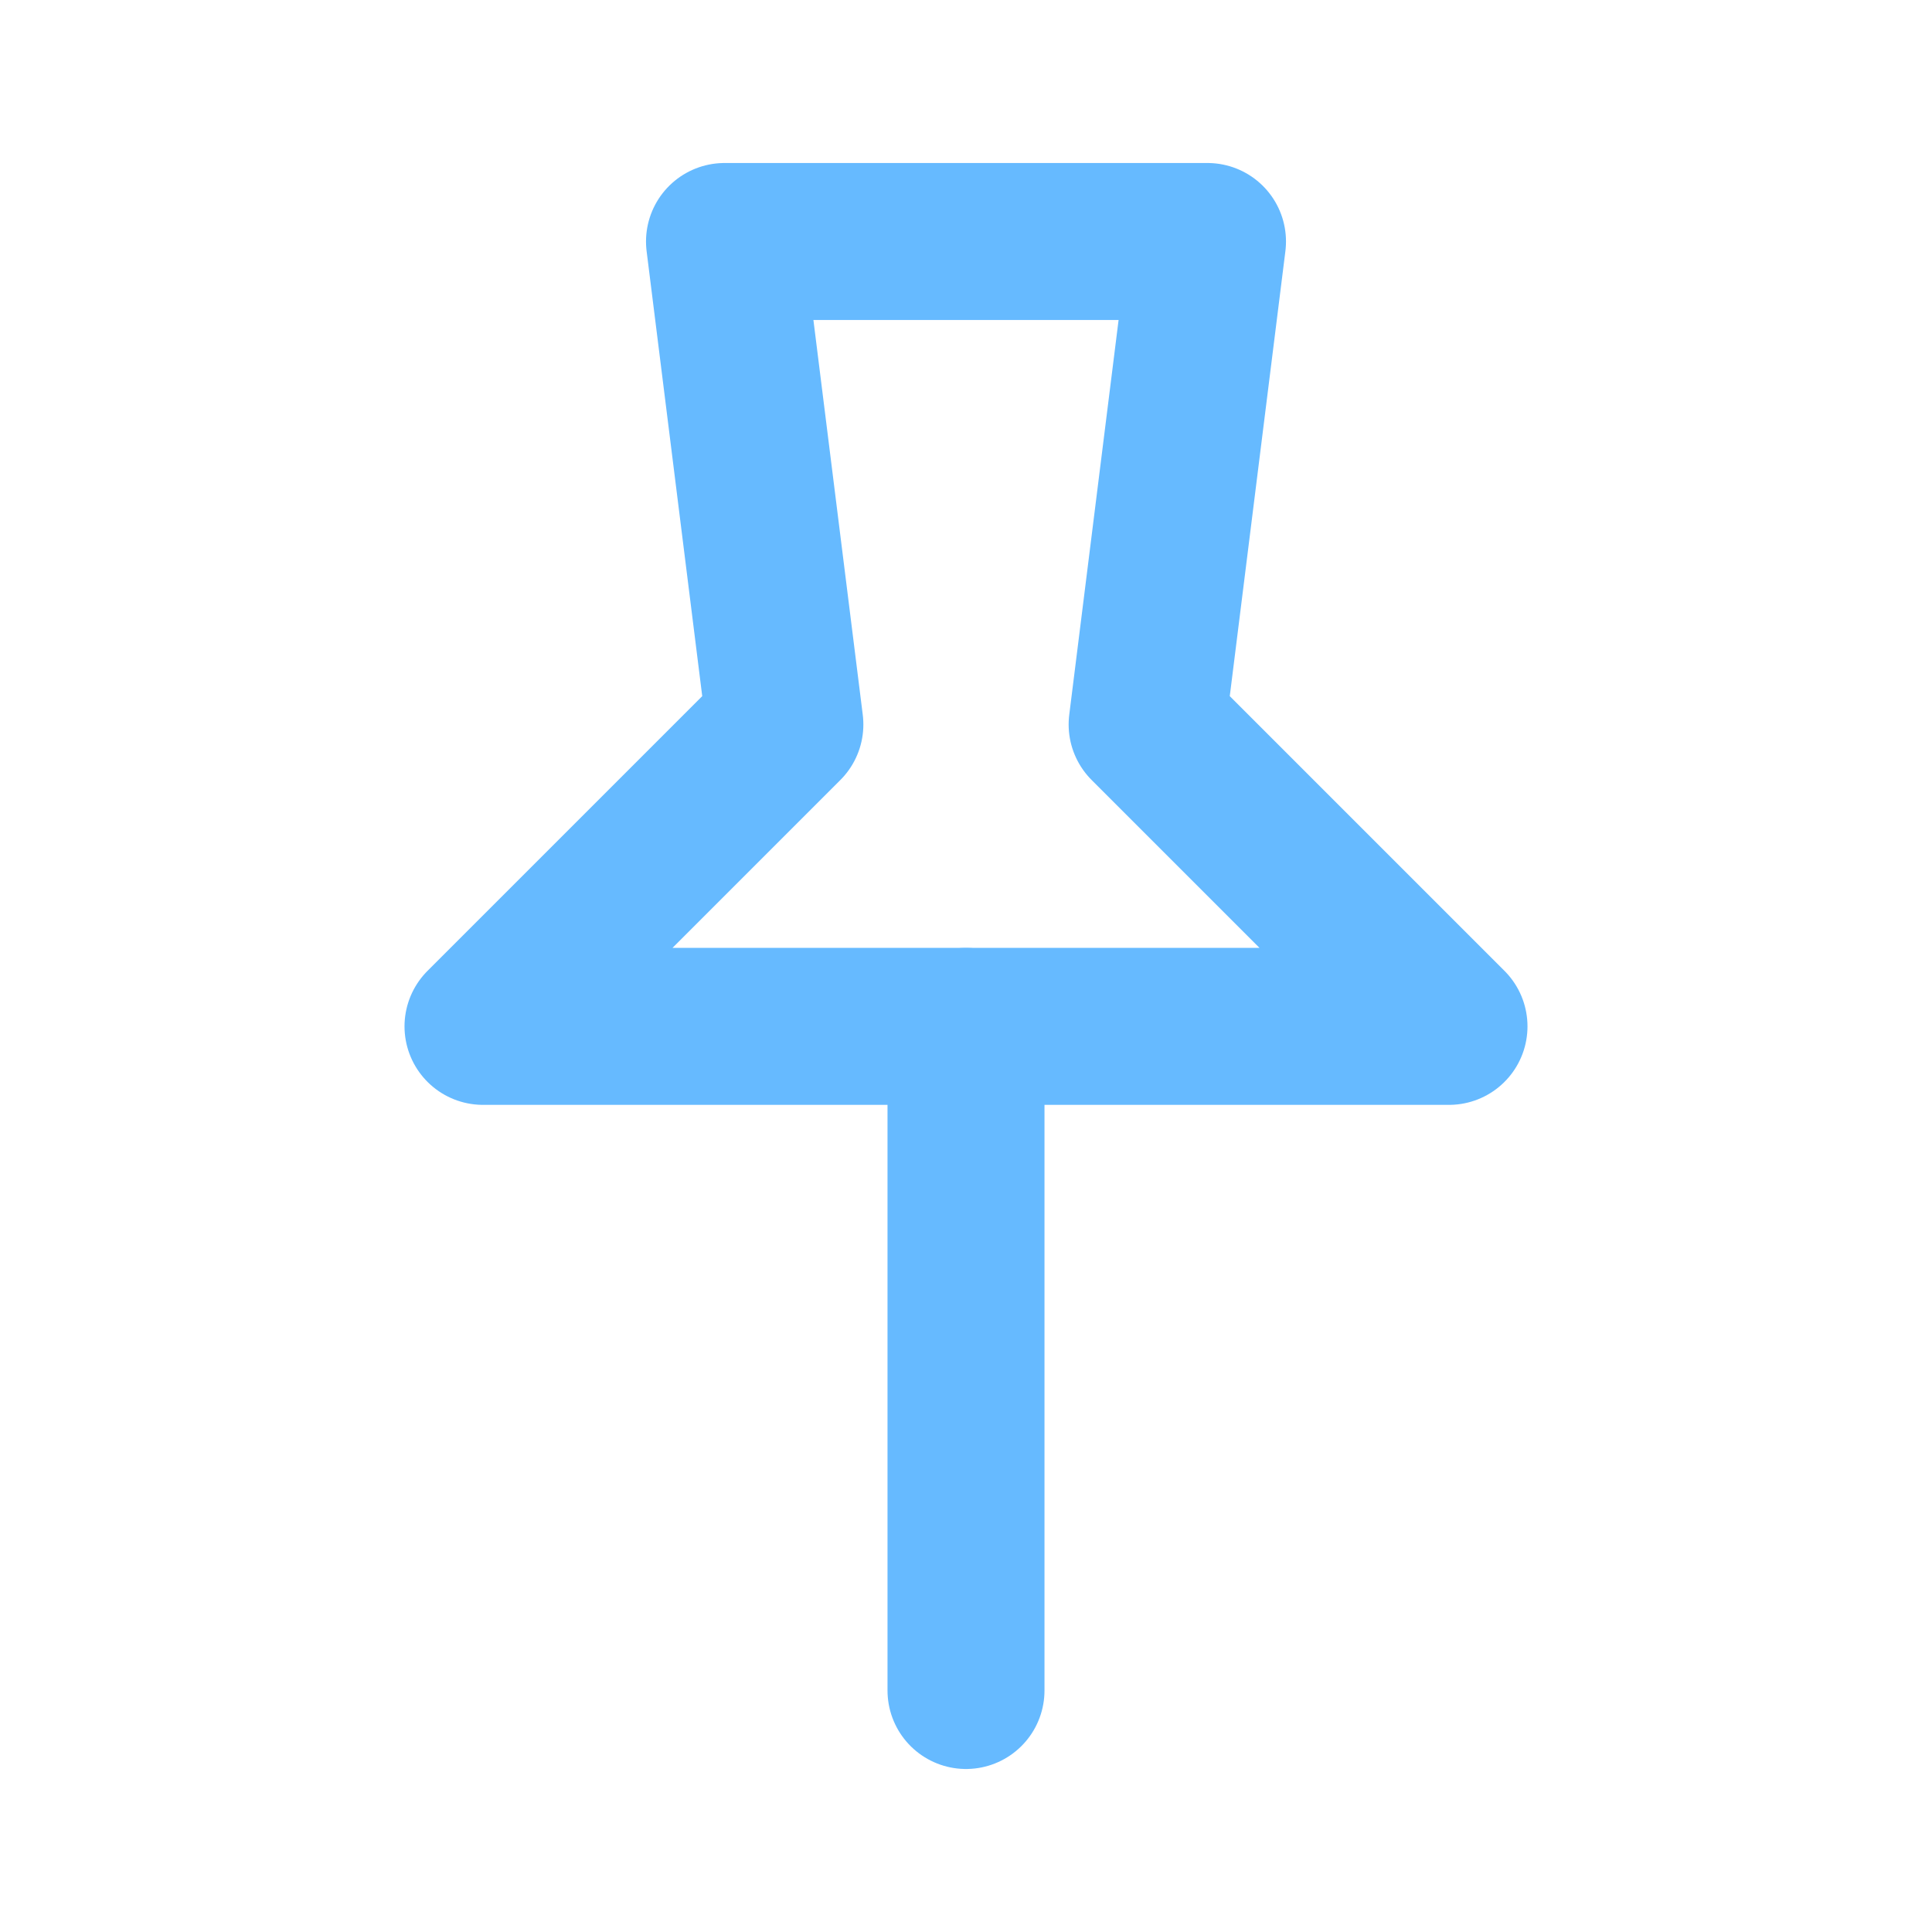
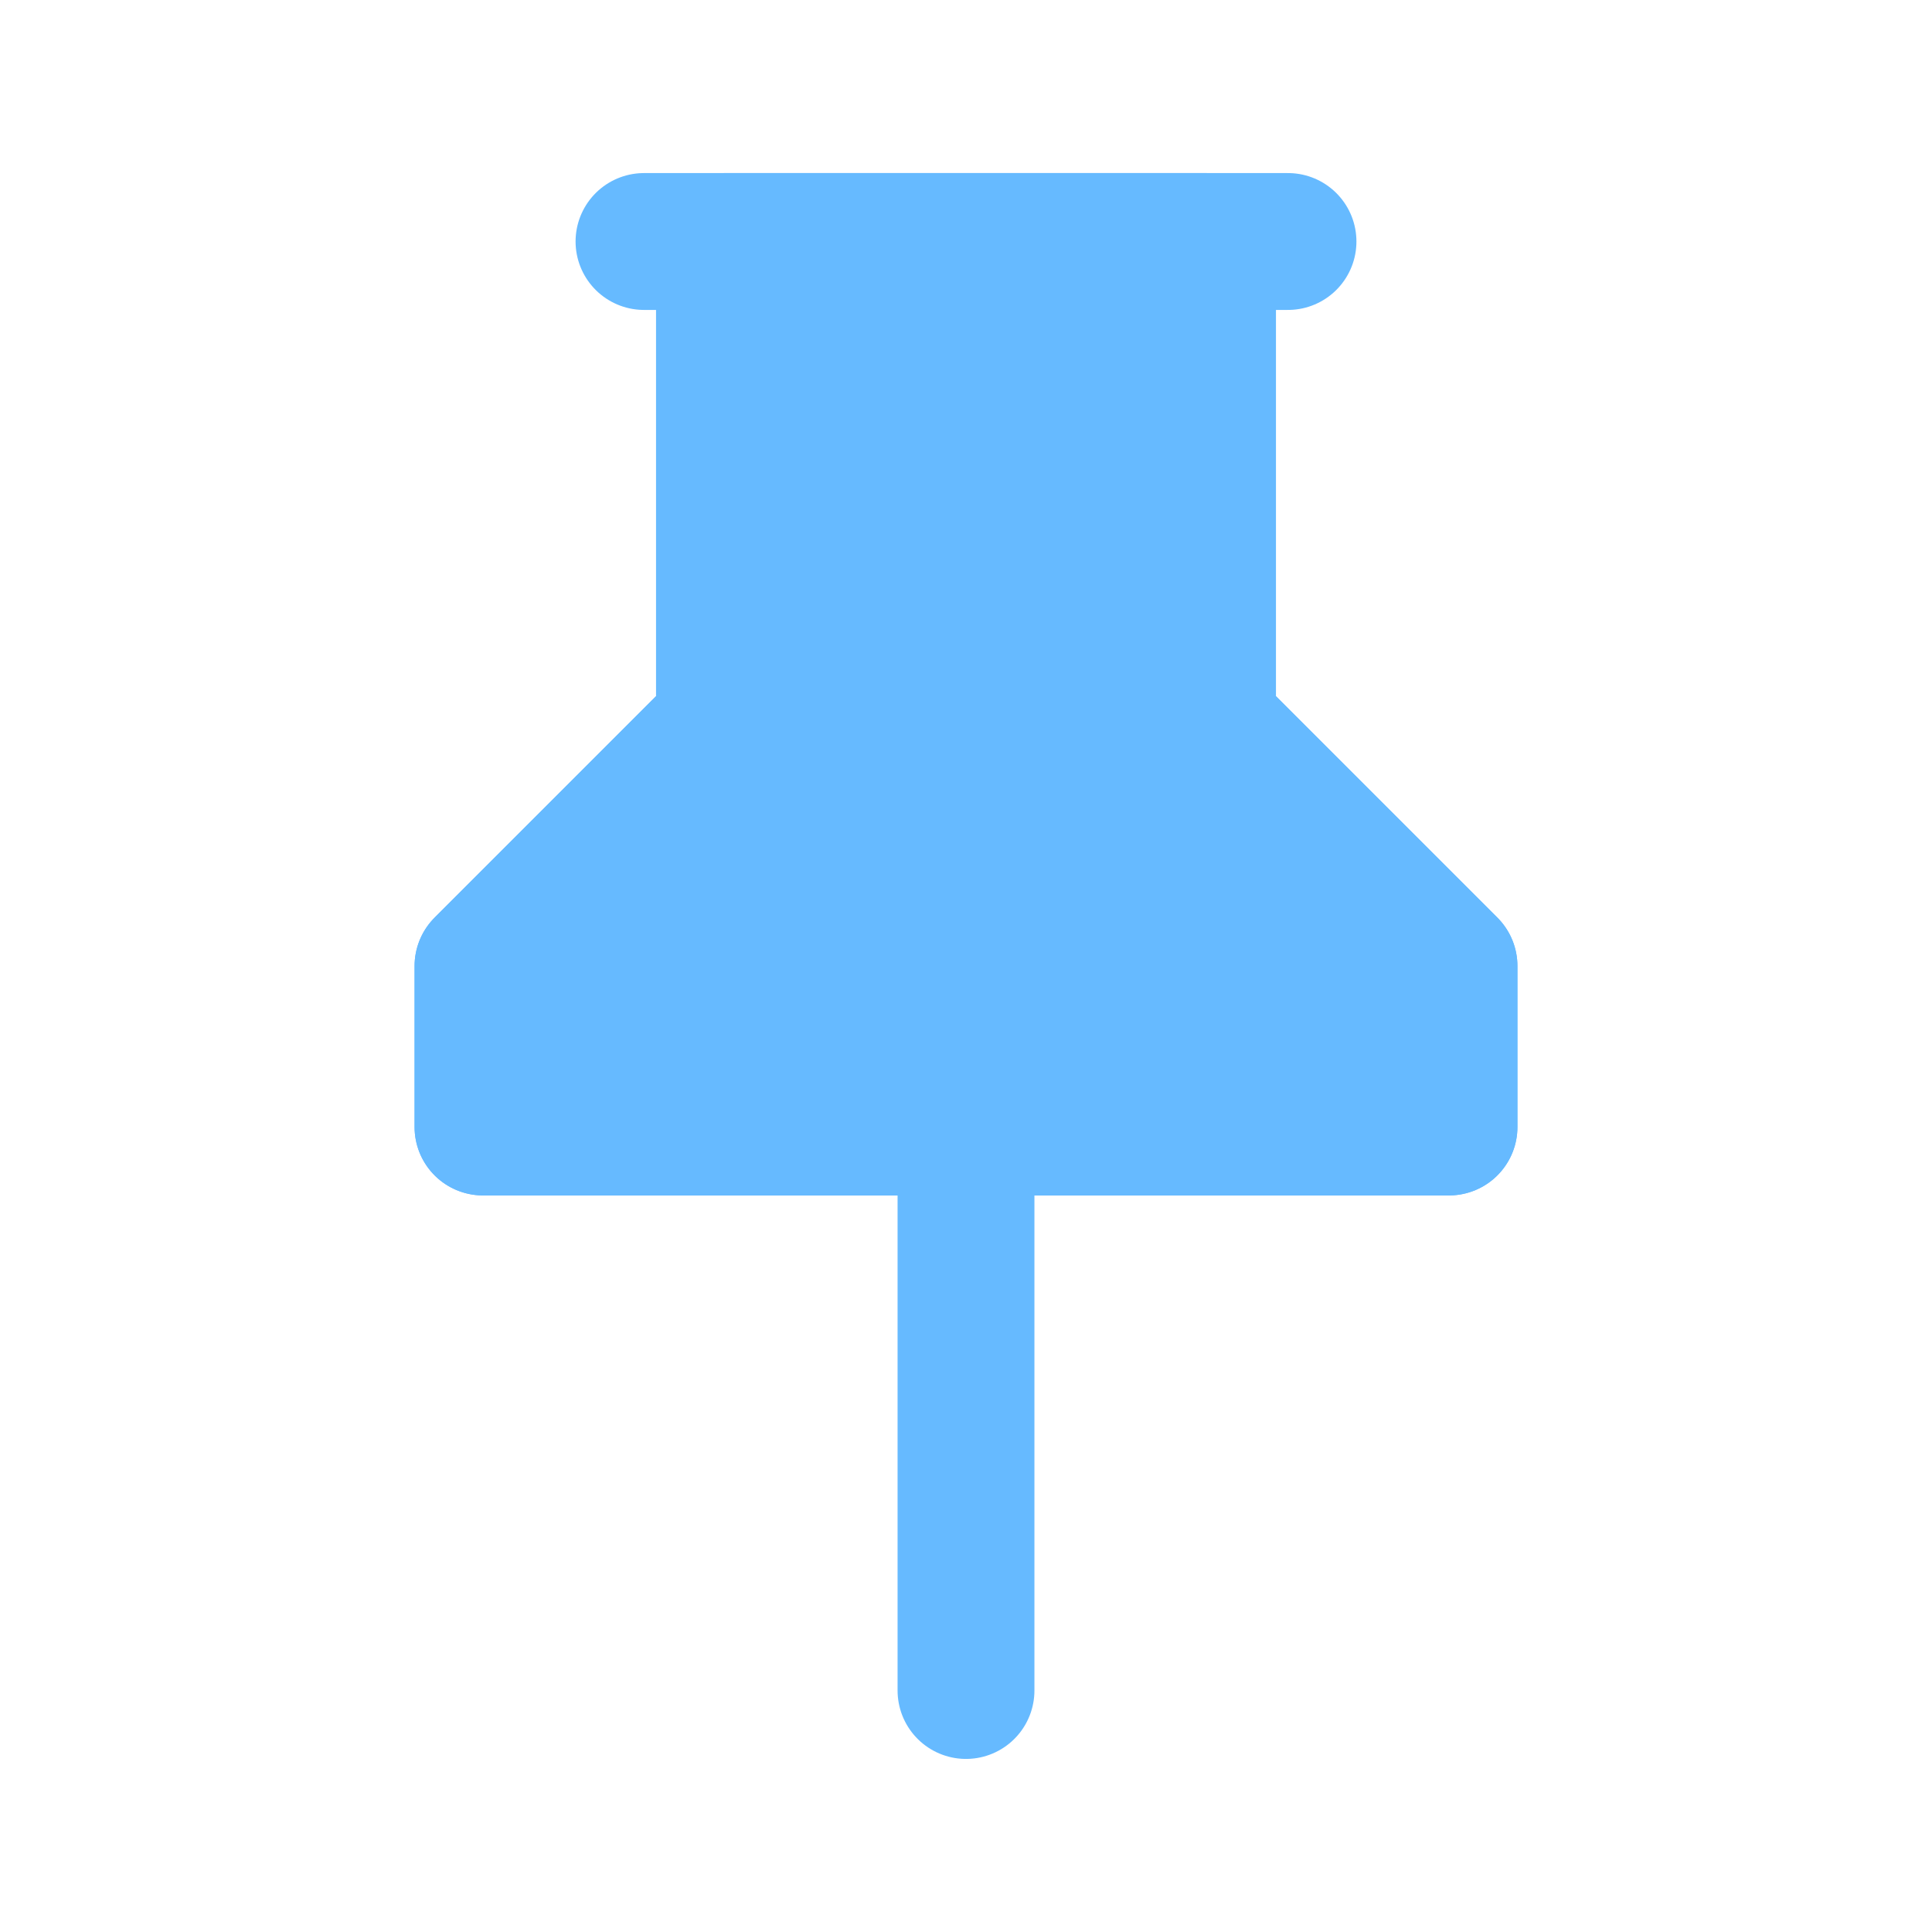
- <svg xmlns="http://www.w3.org/2000/svg" width="16" height="16" viewBox="0 0 16 16" fill="none" stroke="#66baff" stroke-width="1.3" stroke-linecap="round" stroke-linejoin="round">
-   <path d="M6 2h4l-.5 4 2.5 2.5H4L6.5 6z" />
-   <path d="M8 8.5V14" />
+ <svg xmlns="http://www.w3.org/2000/svg" width="16" height="16" viewBox="0 0 24 24" fill="none" stroke="#66baff" stroke-width="1.7" stroke-linecap="round" stroke-linejoin="round">
+   <path d="M9 3v6l-3 3v2h12v-2l-3-3V3z" fill="#66baff" />
+   <path d="M8 3h8M9 3v6l-3 3v2h12v-2l-3-3V3M12 14v7" />
</svg>
